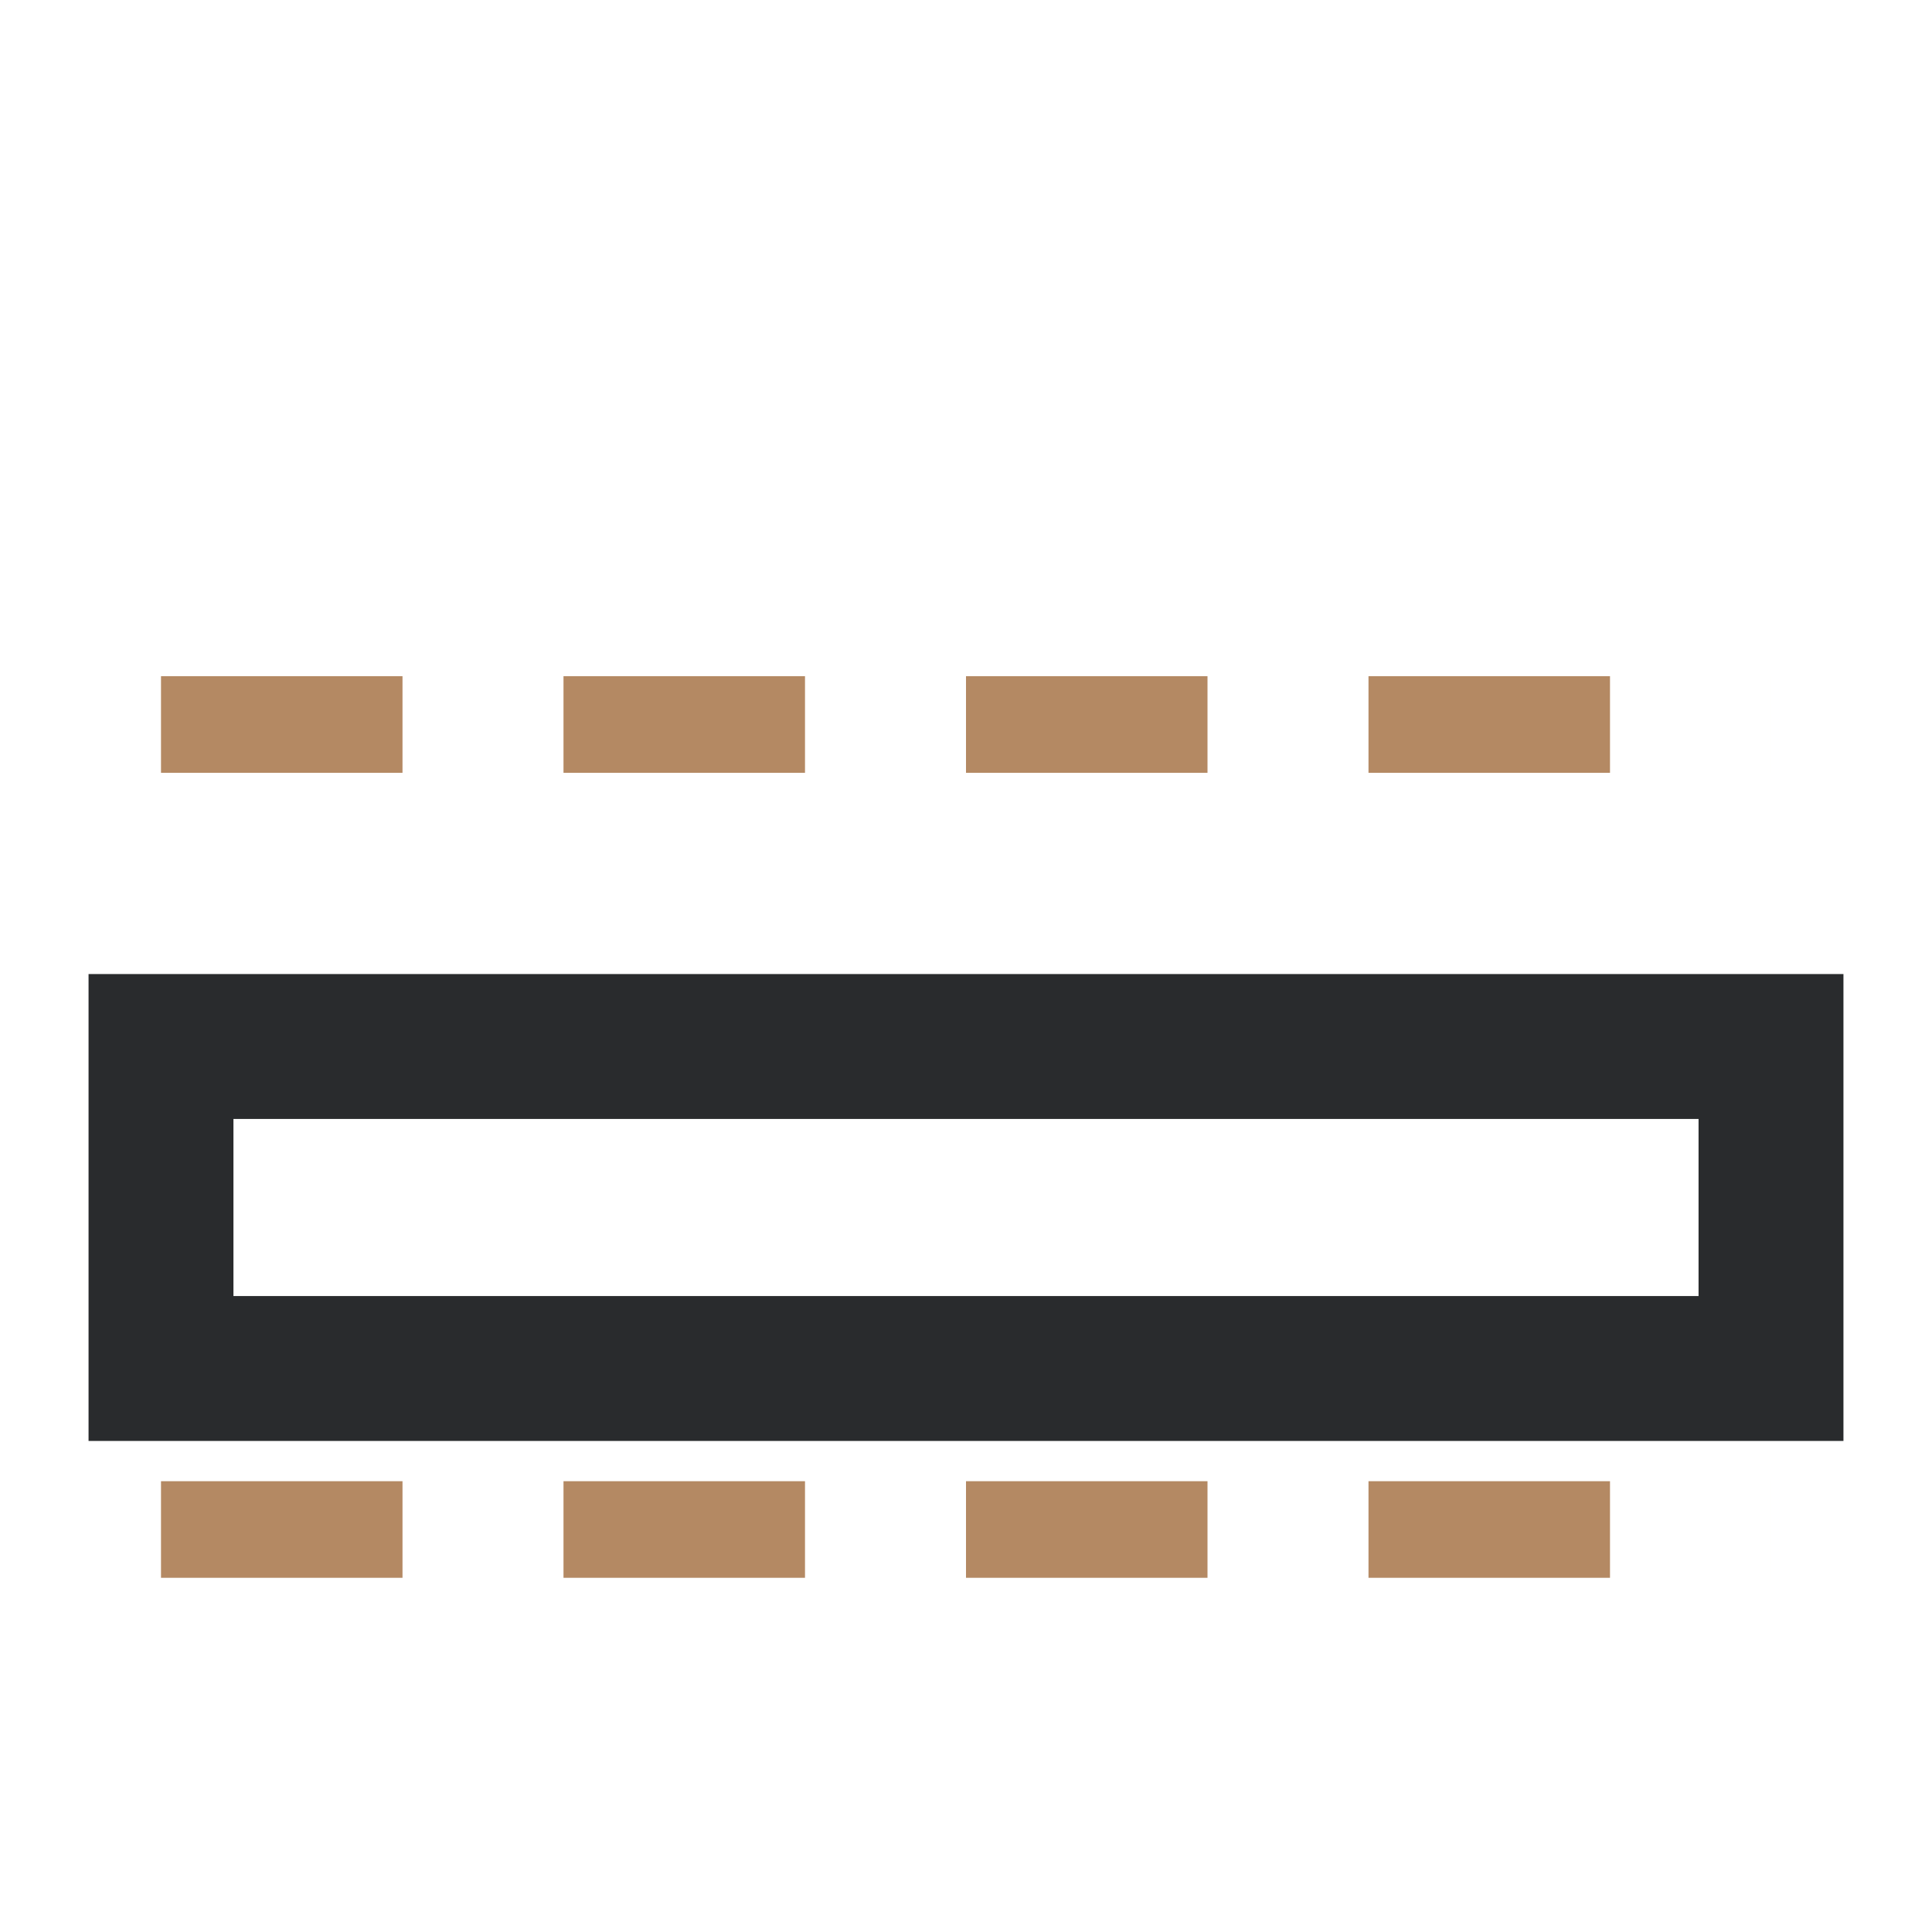
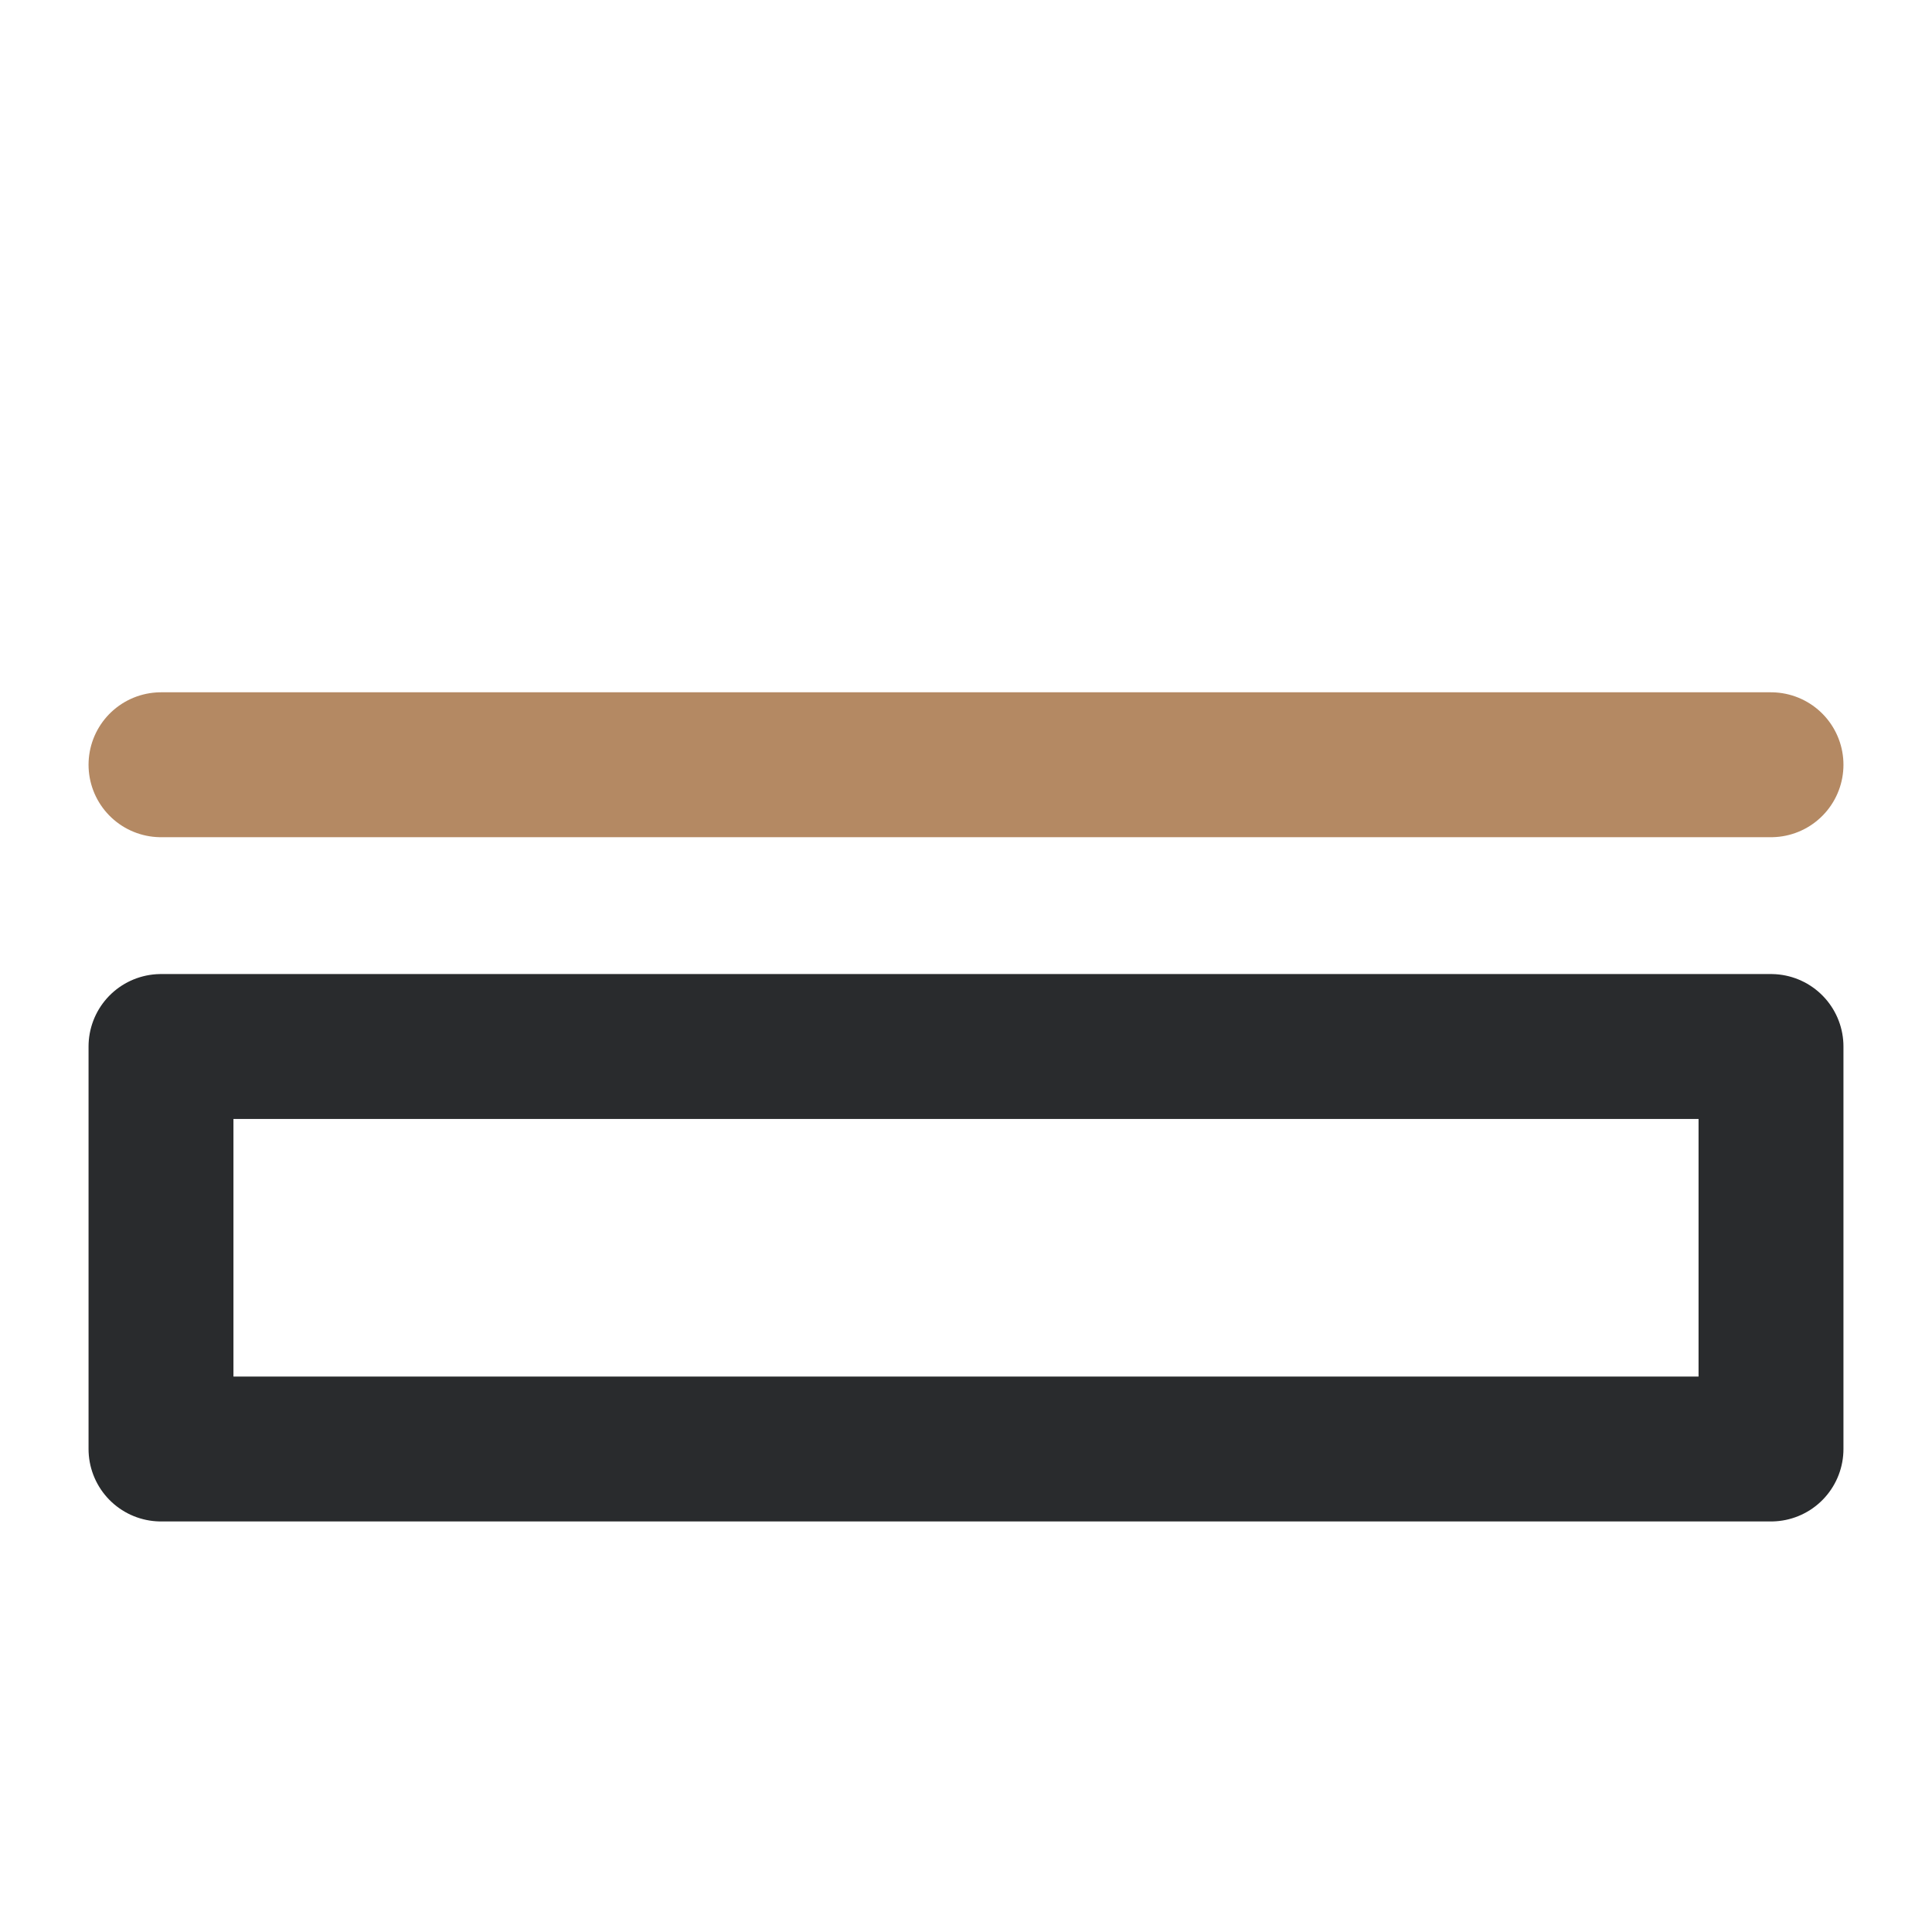
- <svg xmlns="http://www.w3.org/2000/svg" width="24" height="24" viewBox="0 0 24 24" fill="none" role="img">
-   <rect x="2" y="13" width="20" height="4" fill="none" stroke="#292B2D" stroke-width="1.8" />
-   <line x1="2" y1="9" x2="22" y2="9" stroke="#B48963" stroke-width="1.2" stroke-dasharray="3 2" />
-   <line x1="2" y1="19" x2="22" y2="19" stroke="#B48963" stroke-width="1.2" stroke-dasharray="3 2" />
+ <svg xmlns="http://www.w3.org/2000/svg" width="24" height="24" viewBox="0 0 24 24" fill="none" role="img" aria-labelledby="t">
+   <g stroke="#292B2D" stroke-width="1.8" stroke-linecap="round" stroke-linejoin="round">
+     <path d="M2 13h20v5H2z" />
+   </g>
+   <g stroke="#B48963" stroke-width="1.8" stroke-linecap="round" stroke-linejoin="round">
+     <path d="M2 9.5h20" />
+   </g>
</svg>
